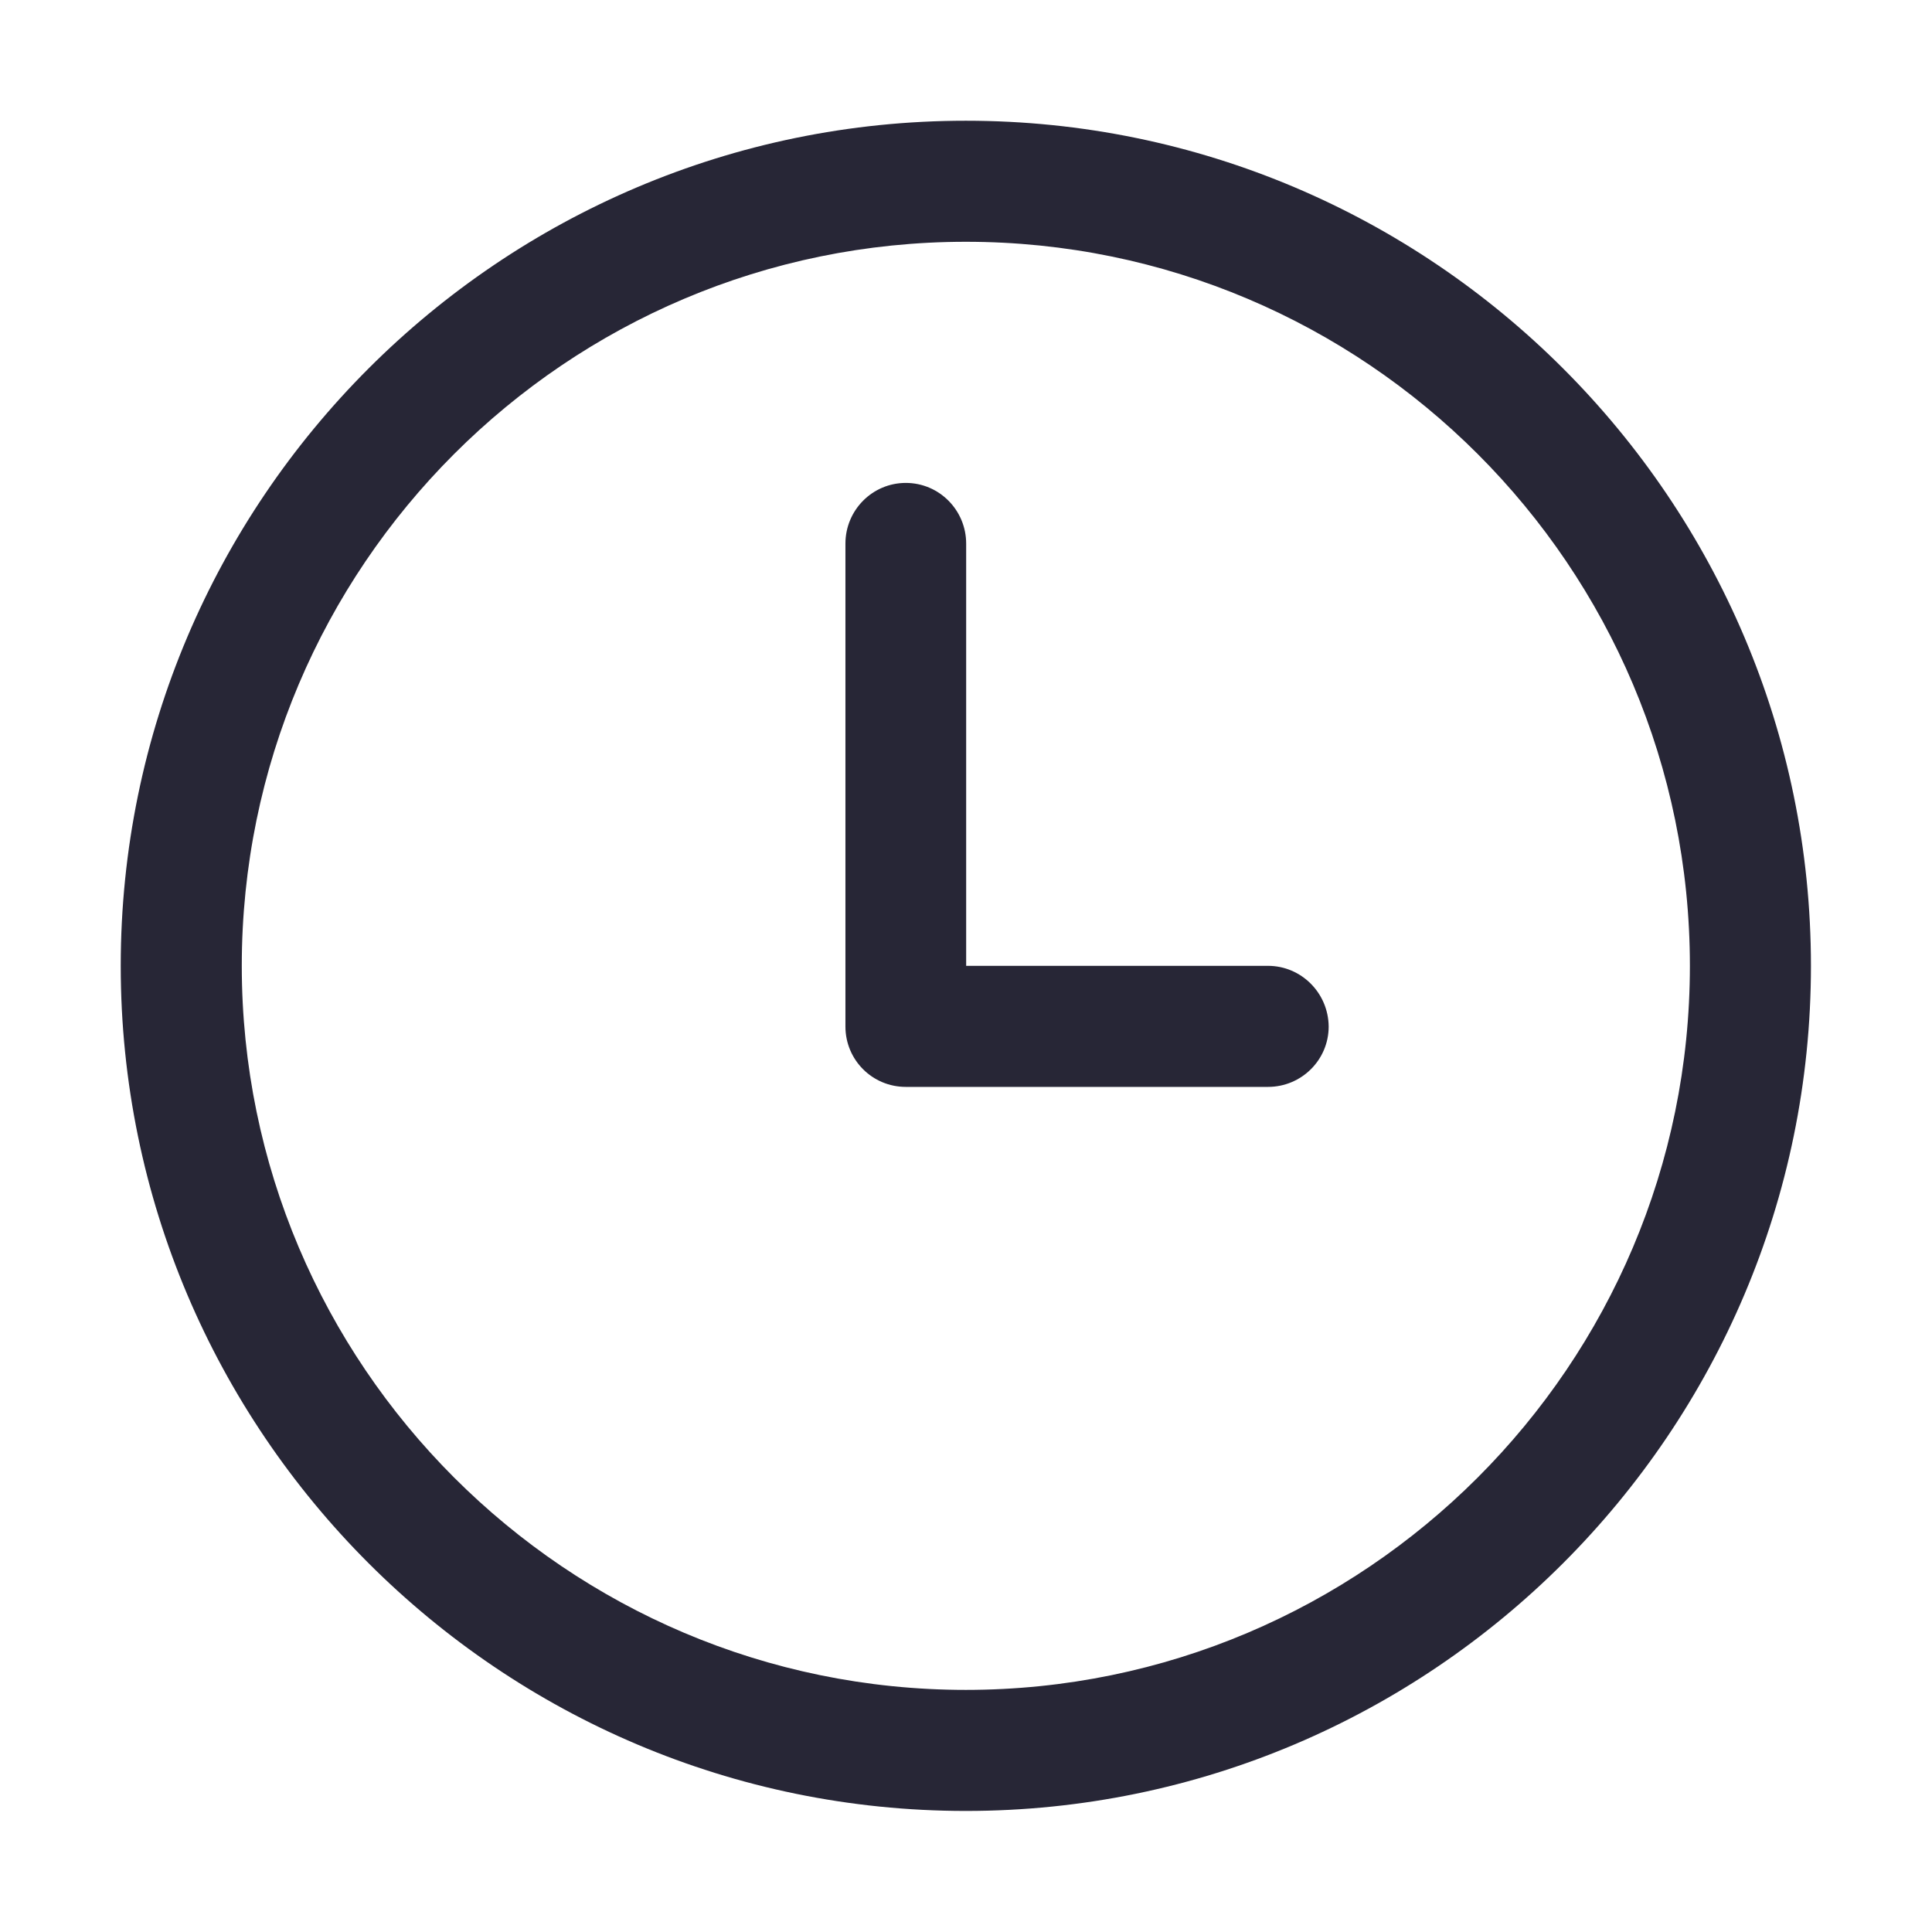
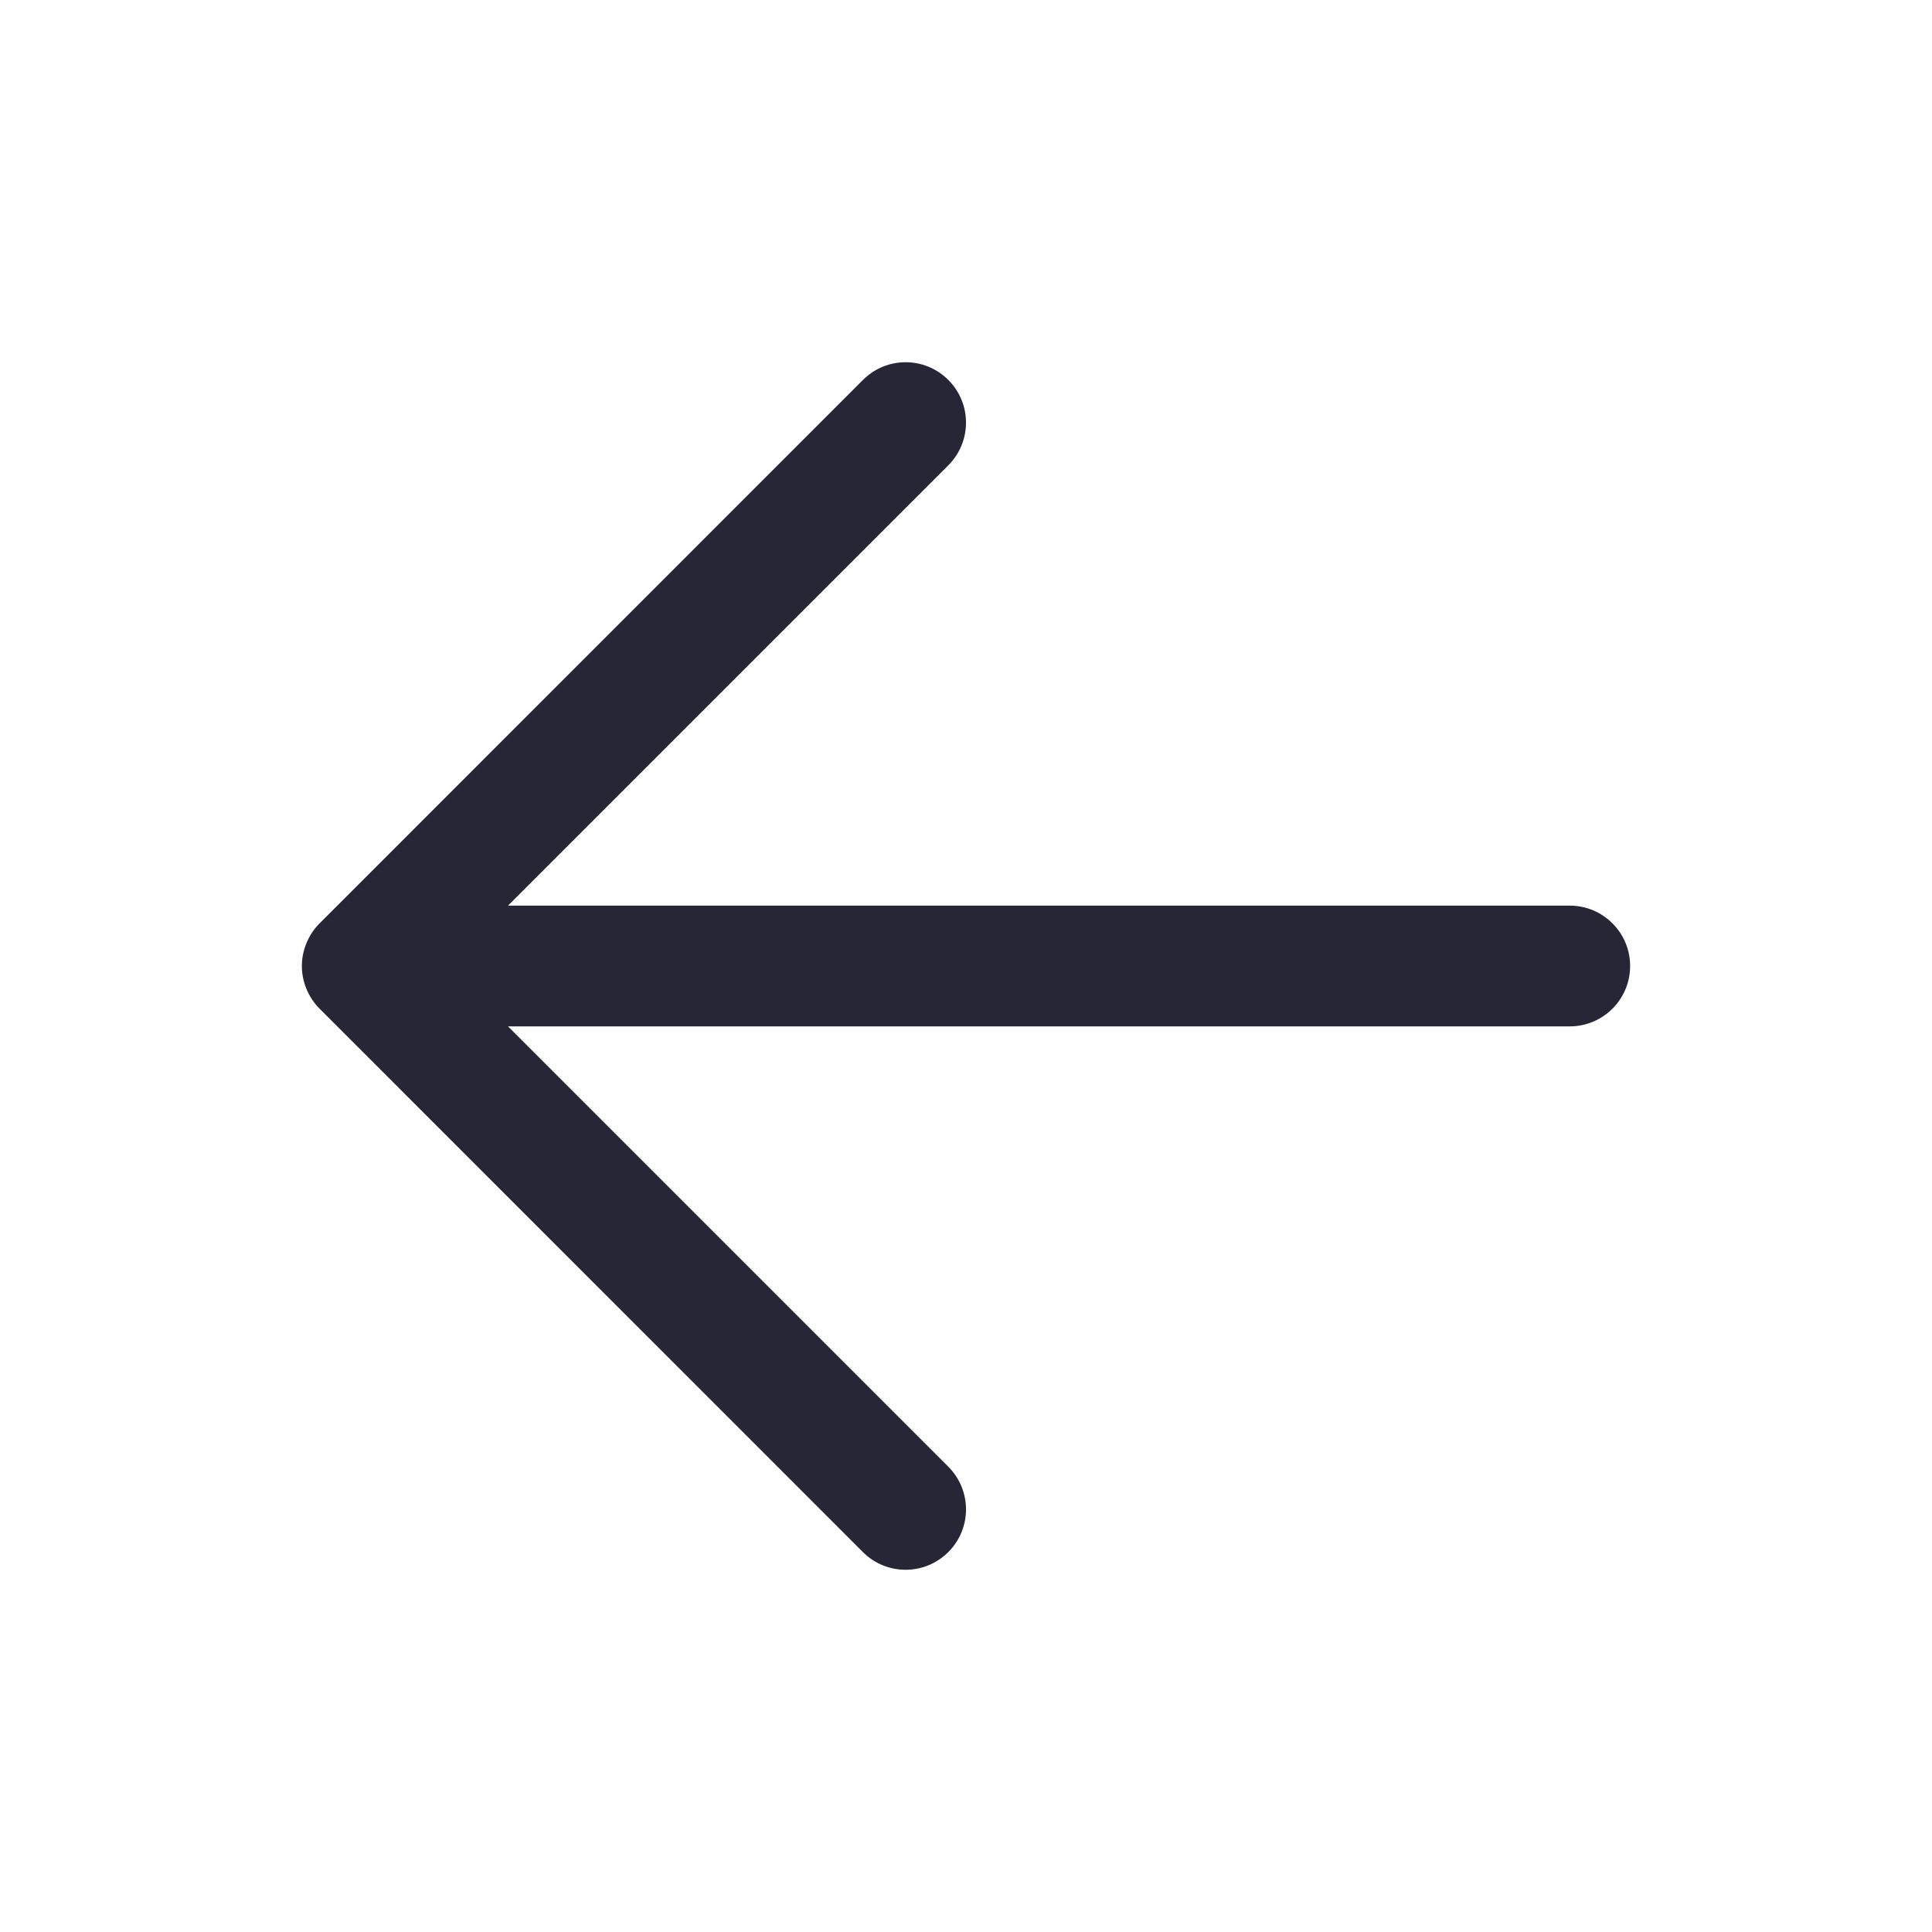
<svg xmlns="http://www.w3.org/2000/svg" version="1.1" width="200" height="200" viewBox="0 0 200 200">
  <defs>
    <style type="text/css">
@font-face {
  font-family: "ifont";
  src: url("//at.alicdn.com/t/font_1442373896_4754455.eot?#iefix") format("embedded-opentype"), url("//at.alicdn.com/t/font_1442373896_4754455.woff") format("woff"), url("//at.alicdn.com/t/font_1442373896_4754455.ttf") format("truetype"), url("//at.alicdn.com/t/font_1442373896_4754455.svg#ifont") format("svg");
}

</style>
  </defs>
  <g class="transform-group">
    <g transform="scale(0.1953125, 0.1953125)">
-       <path d="M511.914 63.989c-247.012 0-447.925 200.912-447.925 447.925s200.912 447.925 447.925 447.925 447.925-200.912 447.925-447.925S758.926 63.989 511.914 63.989zM511.914 895.677c-211.577 0-383.763-172.186-383.763-383.763 0-211.577 172.014-383.763 383.763-383.763s383.763 172.014 383.763 383.763S723.491 895.677 511.914 895.677zM672.059 511.914l-159.973 0L512.086 288.124c0-17.717-14.277-32.167-31.995-32.167-17.717 0-31.995 14.449-31.995 32.167l0 255.957c0 17.717 14.277 31.995 31.995 31.995l191.968 0c17.717 0 32.167-14.277 32.167-31.995C704.054 526.191 689.605 511.914 672.059 511.914z" fill="#272636" />
+       <path d="M502.623 822.626c12.513-12.513 12.513-32.735 0-45.248l-233.376-233.376h562.752c17.665 0 32.001-14.336 32.001-32.001s-14.336-32.001-32.001-32.001h-562.752l233.376-233.376c12.513-12.513 12.513-32.735 0-45.248s-32.735-12.513-45.248 0l-287.969 288.001c-2.976 2.943-5.312 6.495-6.944 10.431-1.632 3.872-2.463 8.032-2.463 12.193 0 4.159 0.833 8.321 2.463 12.224 1.632 3.936 3.968 7.455 6.944 10.431l287.969 288.001c12.513 12.48 32.737 12.48 45.248-0.031z" fill="#272636" />
    </g>
  </g>
</svg>
